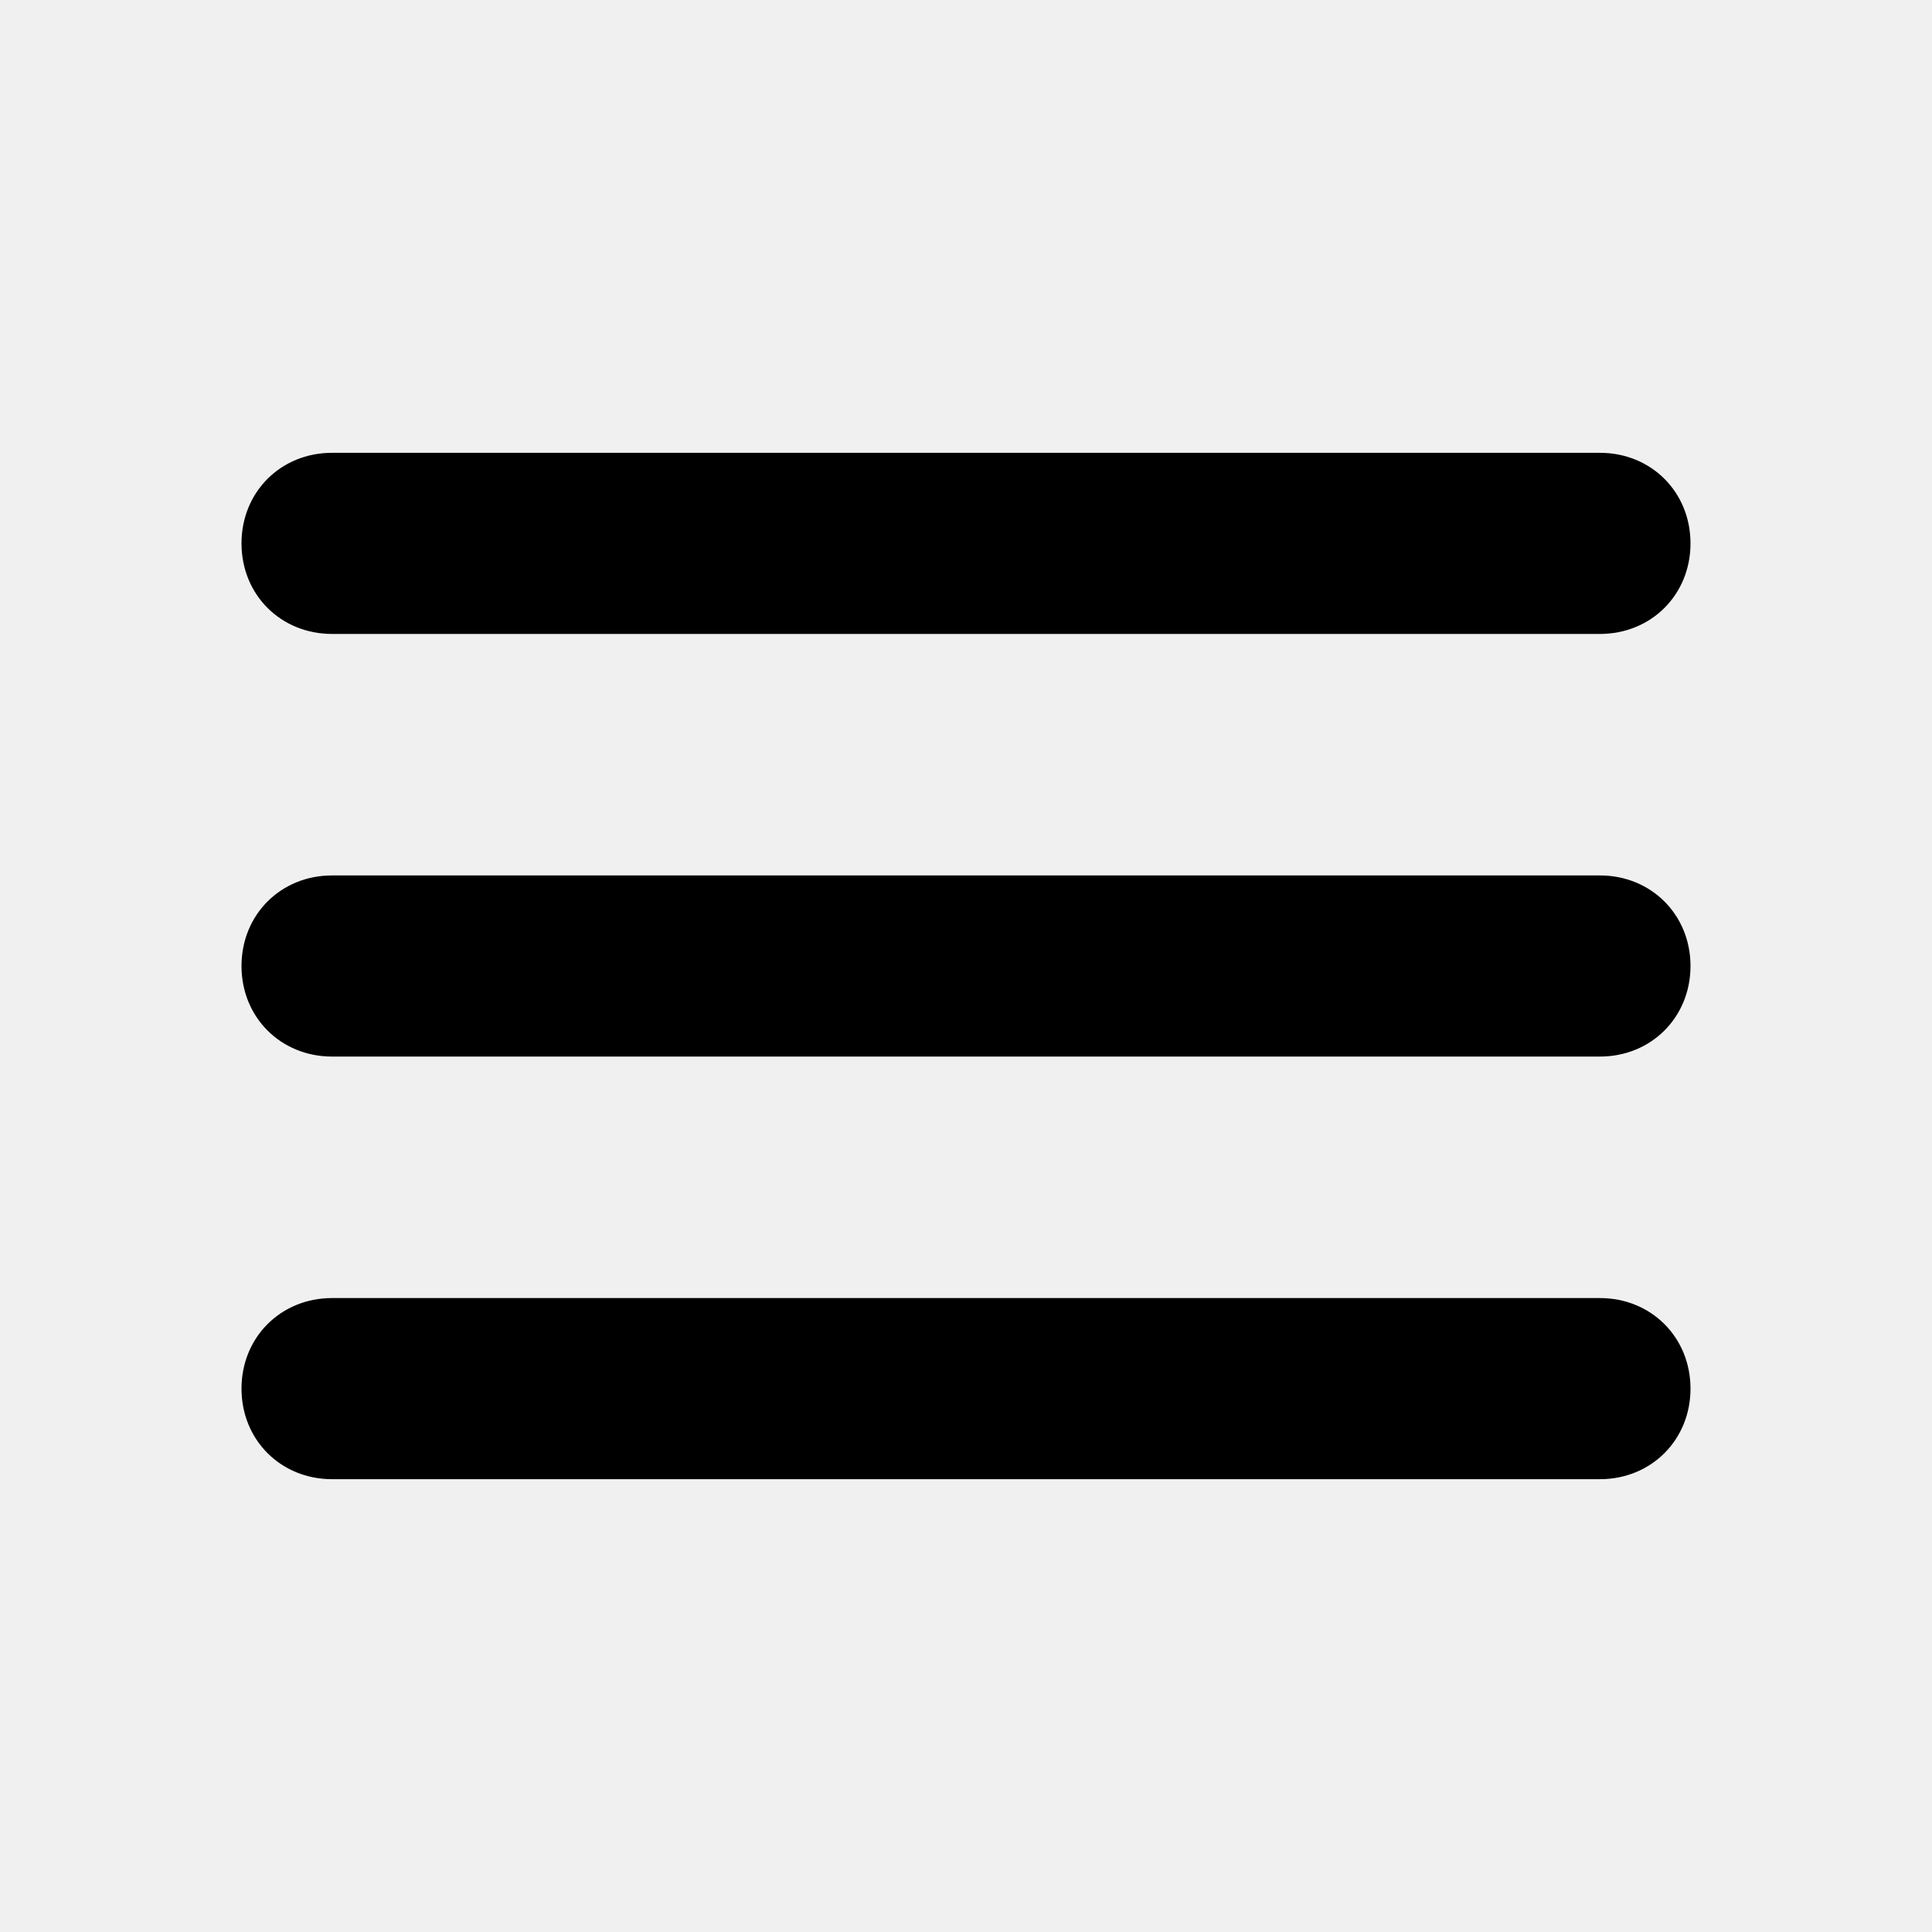
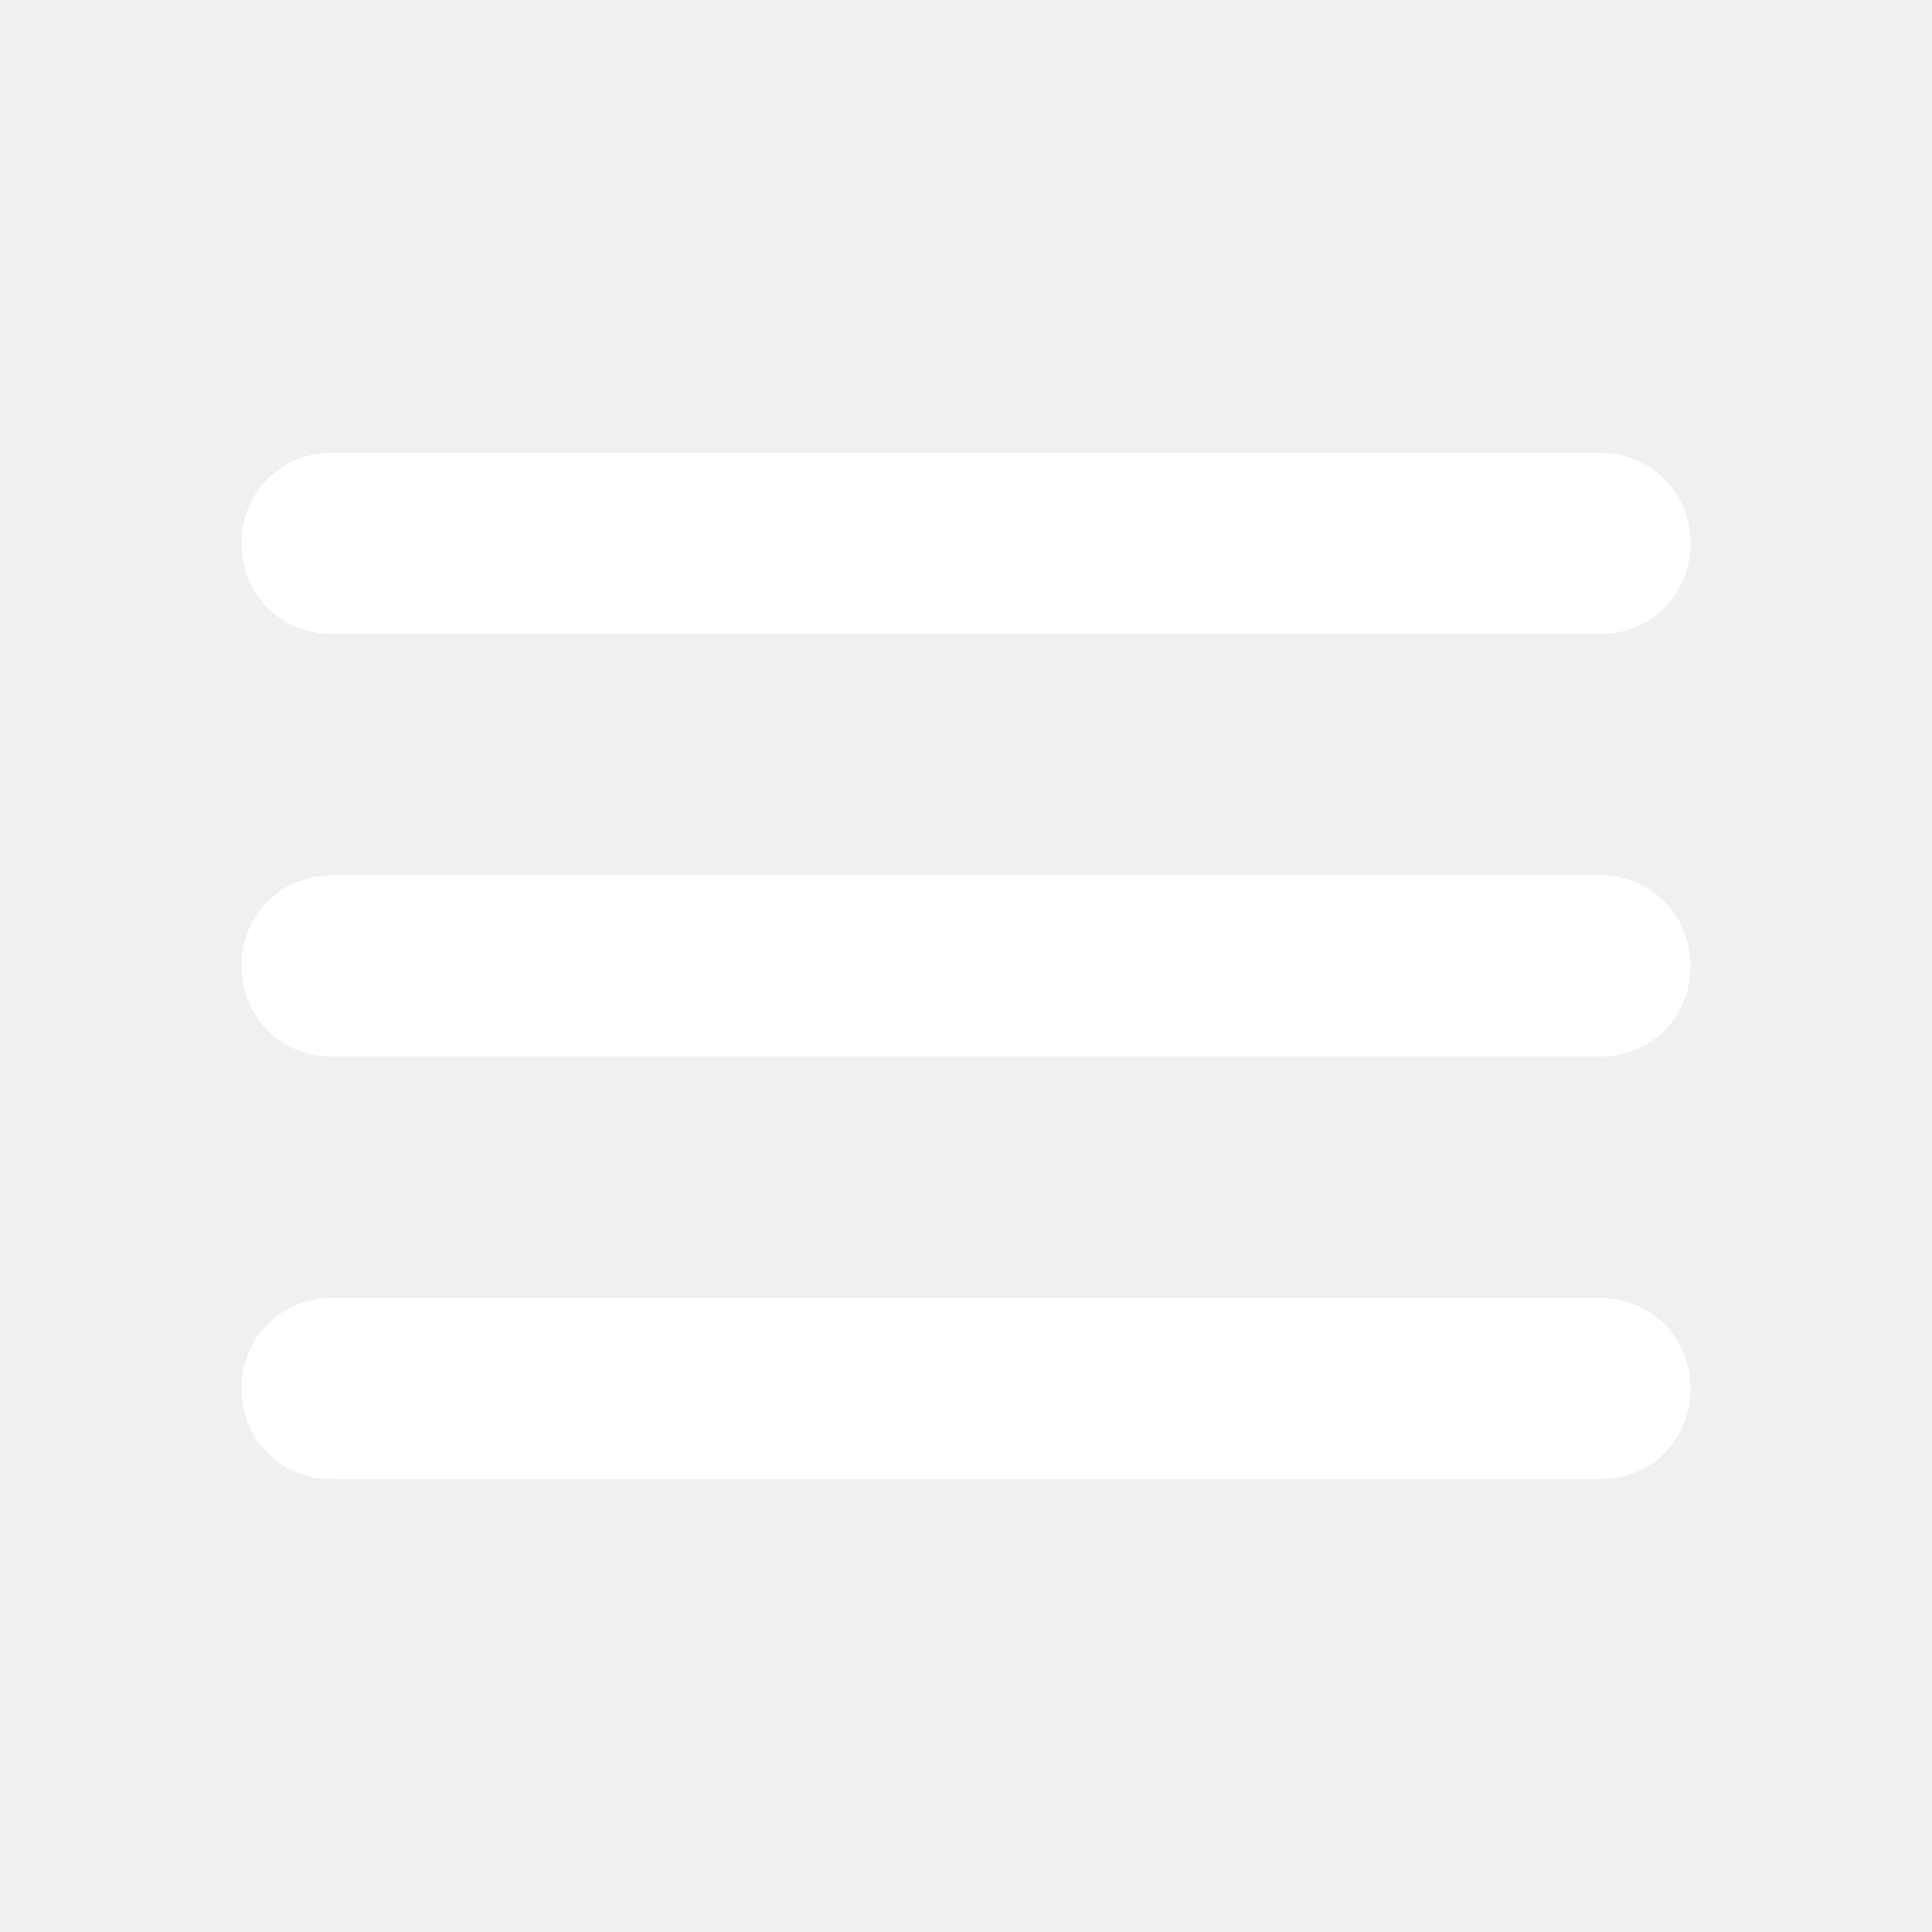
- <svg xmlns="http://www.w3.org/2000/svg" width="24" height="24" viewBox="0 0 24 24" fill="none">
-   <path d="M19.875 7.875H4.125C3.487 7.875 3 7.388 3 6.75C3 6.112 3.487 5.625 4.125 5.625H19.875C20.512 5.625 21 6.112 21 6.75C21 7.388 20.512 7.875 19.875 7.875Z" fill="black" />
-   <path d="M19.875 13.125H4.125C3.487 13.125 3 12.637 3 12C3 11.363 3.487 10.875 4.125 10.875H19.875C20.512 10.875 21 11.363 21 12C21 12.637 20.512 13.125 19.875 13.125Z" fill="black" />
-   <path d="M19.875 18.375H4.125C3.487 18.375 3 17.887 3 17.25C3 16.613 3.487 16.125 4.125 16.125H19.875C20.512 16.125 21 16.613 21 17.25C21 17.887 20.512 18.375 19.875 18.375Z" fill="black" />
+ <svg xmlns="http://www.w3.org/2000/svg" width="24" height="24" viewBox="0 0 24 24">
+   <path d="M19.875 7.875H4.125C3.487 7.875 3 7.388 3 6.75C3 6.112 3.487 5.625 4.125 5.625H19.875C20.512 5.625 21 6.112 21 6.75C21 7.388 20.512 7.875 19.875 7.875Z" fill="#fff" />
+   <path d="M19.875 13.125H4.125C3.487 13.125 3 12.637 3 12C3 11.363 3.487 10.875 4.125 10.875H19.875C20.512 10.875 21 11.363 21 12C21 12.637 20.512 13.125 19.875 13.125Z" fill="#fff" />
+   <path d="M19.875 18.375H4.125C3.487 18.375 3 17.887 3 17.25C3 16.613 3.487 16.125 4.125 16.125H19.875C20.512 16.125 21 16.613 21 17.25C21 17.887 20.512 18.375 19.875 18.375Z" fill="#fff" />
</svg>
